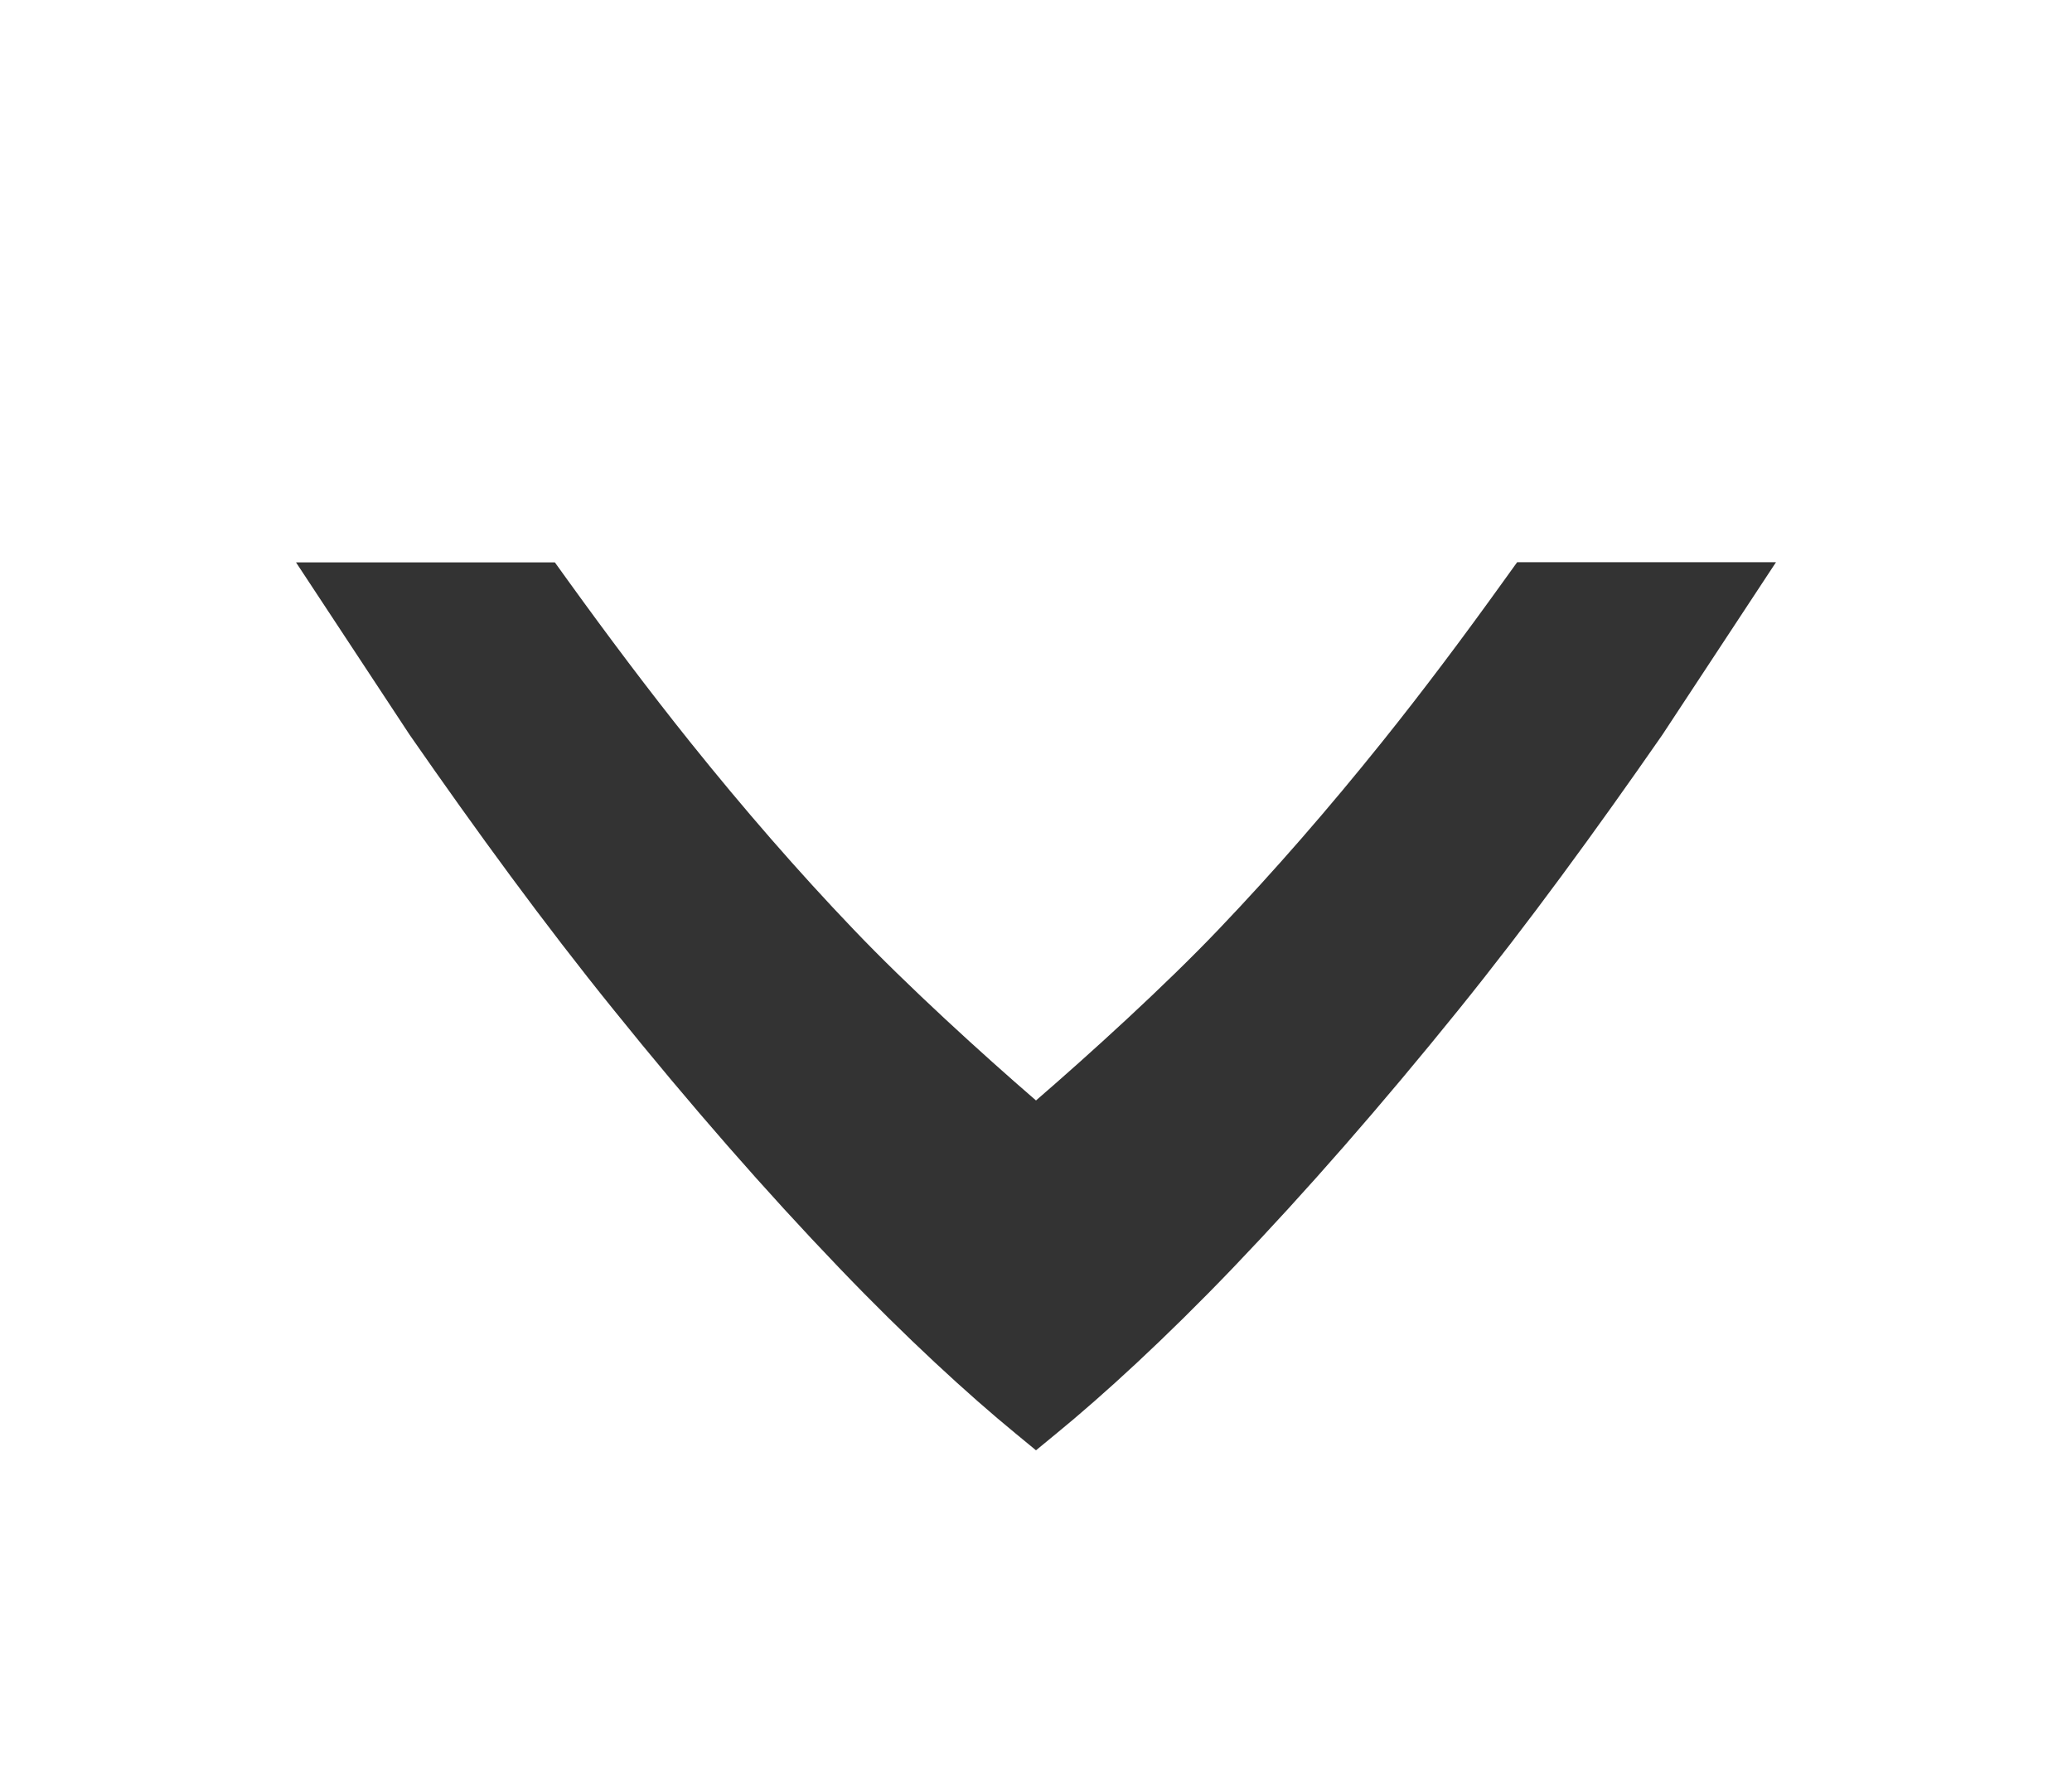
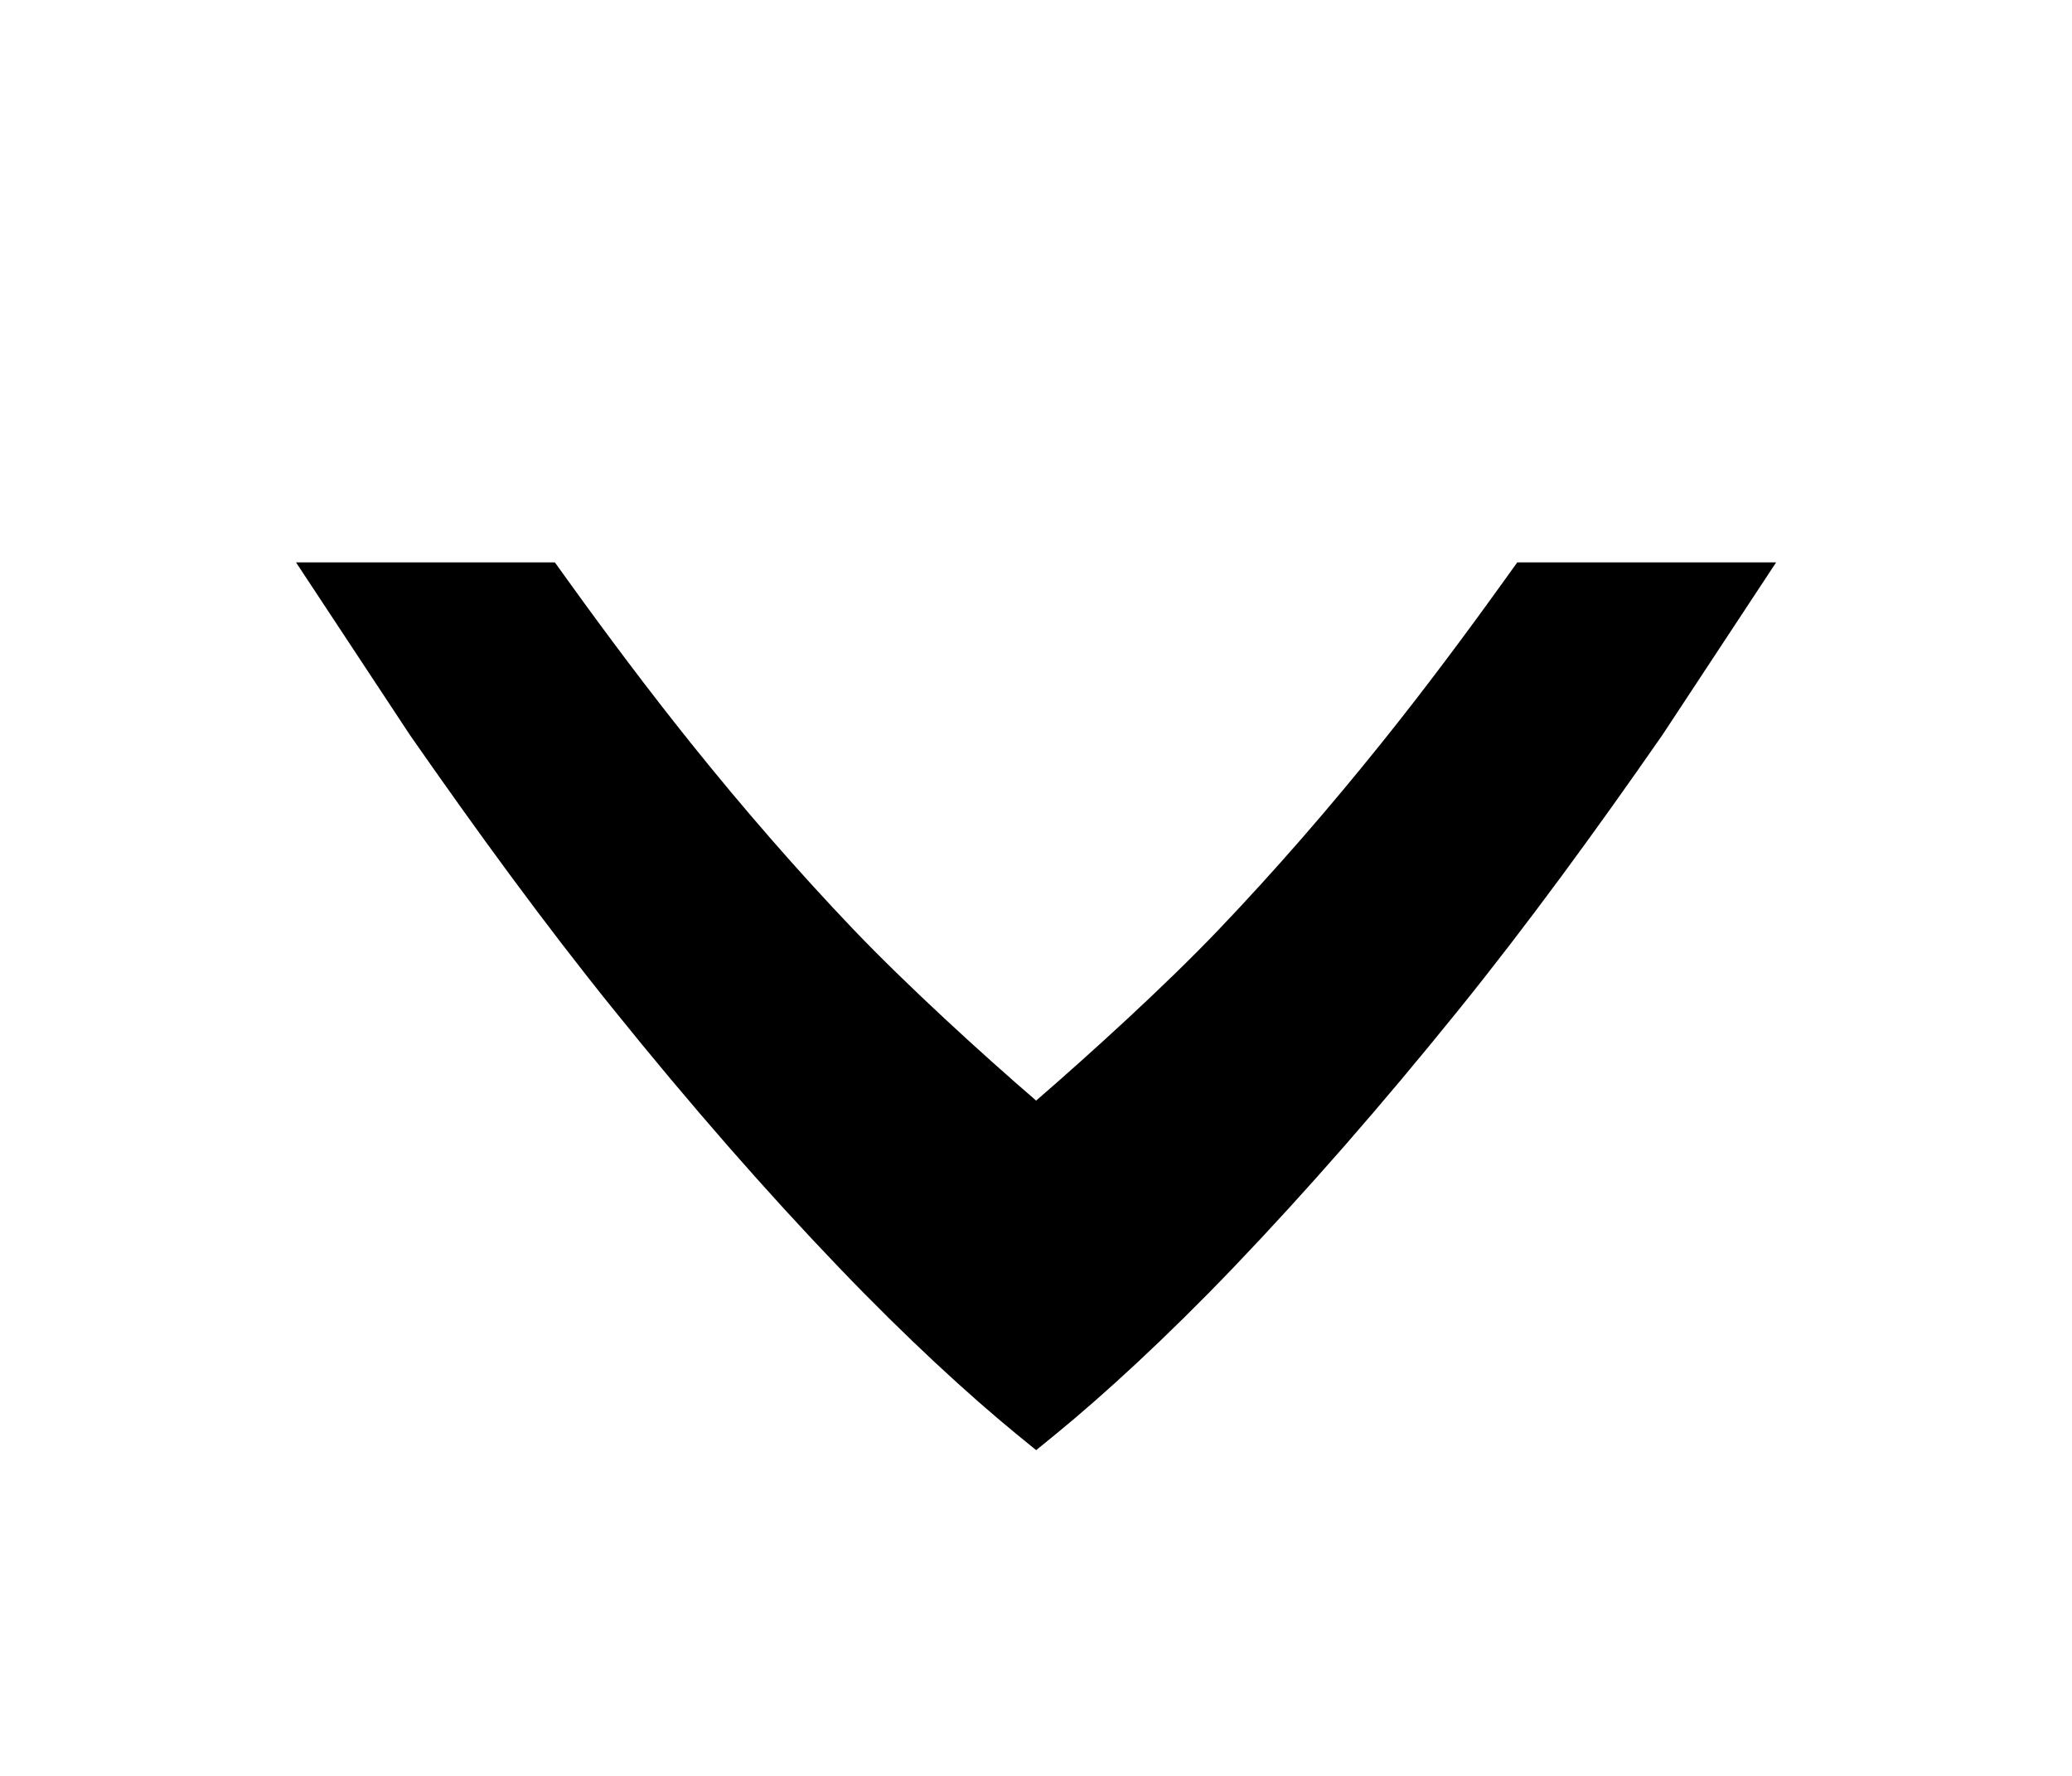
- <svg xmlns="http://www.w3.org/2000/svg" version="1.1" width="14" viewBox="0 0 14 12" height="12" id="svg4874">
-   <defs id="defs9" />
-   <rect id="rect4782-01" style="color:#000000;fill:none" transform="matrix(0,1,1,0,0,0)" height="96" width="96" y="-2.2583008e-06" x="-84.005" />
-   <path id="path4224" style="color:#000000;text-indent:0;text-decoration:none;text-decoration-line:none;text-decoration-style:solid;text-decoration-color:#000000;text-transform:none;white-space:normal;isolation:auto;mix-blend-mode:normal;solid-color:#000000;fill:#333333;color-rendering:auto;image-rendering:auto;shape-rendering:auto" d="m 2,3.8 h 1.749 l 0.09,0.125 C 4.106,4.295 4.379,4.659 4.663,5.014 5.023,5.463 5.39,5.886 5.767,6.28 6.131,6.662 6.641,7.126 7,7.436 7.359,7.126 7.87,6.662 8.234,6.28 8.61,5.886 8.978,5.463 9.338,5.014 9.622,4.66 9.894,4.296 10.161,3.924 l 0.09,-0.125 H 12 L 11.231,4.967 C 10.781,5.615 10.324,6.242 9.856,6.822 9.333,7.47 8.825,8.051 8.332,8.566 7.876,9.042 7.453,9.429 7.136,9.688 L 7,9.8 6.864,9.688 C 6.54,9.422 6.125,9.042 5.669,8.566 5.175,8.051 4.667,7.47 4.145,6.822 3.677,6.243 3.219,5.615 2.769,4.967 Z" />
+ <svg xmlns="http://www.w3.org/2000/svg" width="14" height="12" version="1.1" viewBox="0 0 14 12">
+   <rect transform="matrix(0,1,1,0,0,0)" x="-84.005" y="-2.2583e-6" width="96" height="96" color="#000000" fill="none" />
+   <path d="m2 3.8h1.749l0.09 0.125c0.267 0.371 0.54 0.735 0.824 1.09 0.36 0.449 0.728 0.872 1.104 1.266 0.365 0.382 0.874 0.846 1.234 1.156 0.359-0.311 0.87-0.774 1.234-1.156 0.376-0.394 0.744-0.817 1.104-1.266 0.284-0.354 0.556-0.718 0.823-1.09l0.09-0.125h1.749l-0.769 1.167c-0.45 0.648-0.907 1.275-1.375 1.855-0.523 0.648-1.031 1.229-1.524 1.744-0.456 0.476-0.879 0.863-1.196 1.122l-0.136 0.111-0.136-0.111c-0.324-0.266-0.739-0.646-1.195-1.122-0.494-0.515-1.002-1.096-1.524-1.744-0.468-0.58-0.925-1.207-1.376-1.855z" color="#000000" color-rendering="auto" image-rendering="auto" shape-rendering="auto" solid-color="#000000" style="isolation:auto;mix-blend-mode:normal;text-decoration-color:#000000;text-decoration-line:none;text-decoration-style:solid;text-indent:0;text-transform:none;white-space:normal" />
</svg>
